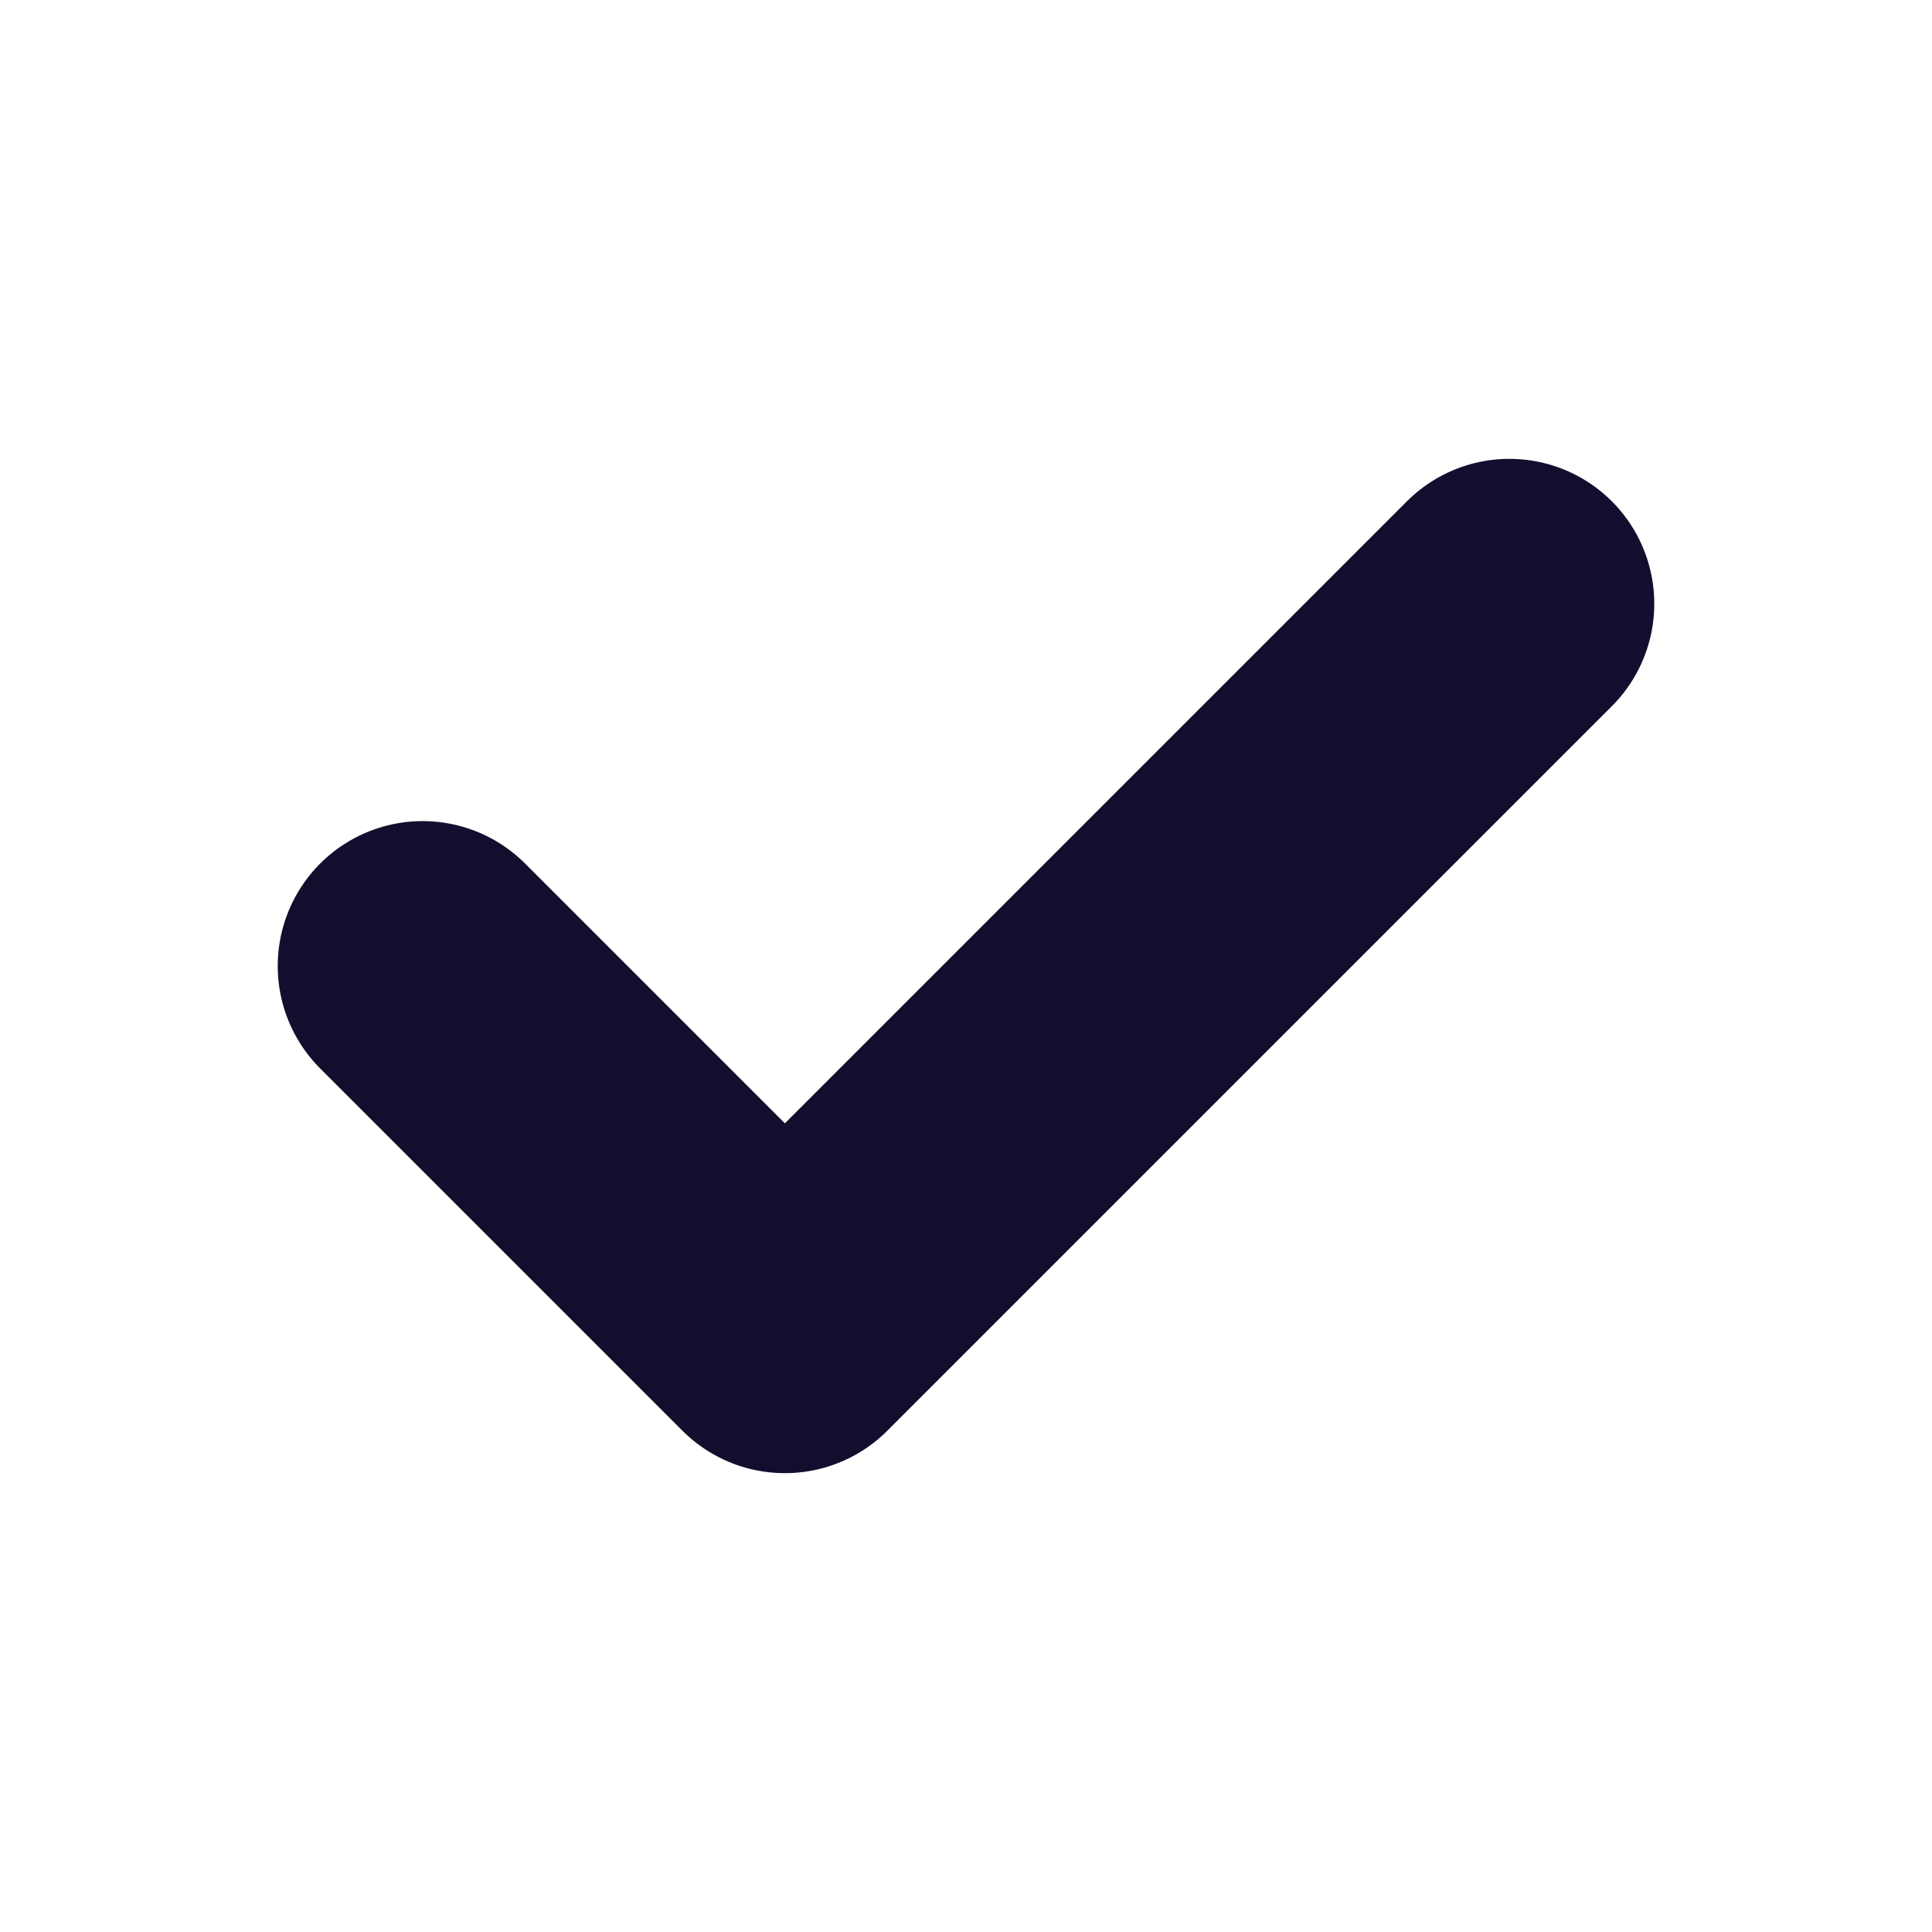
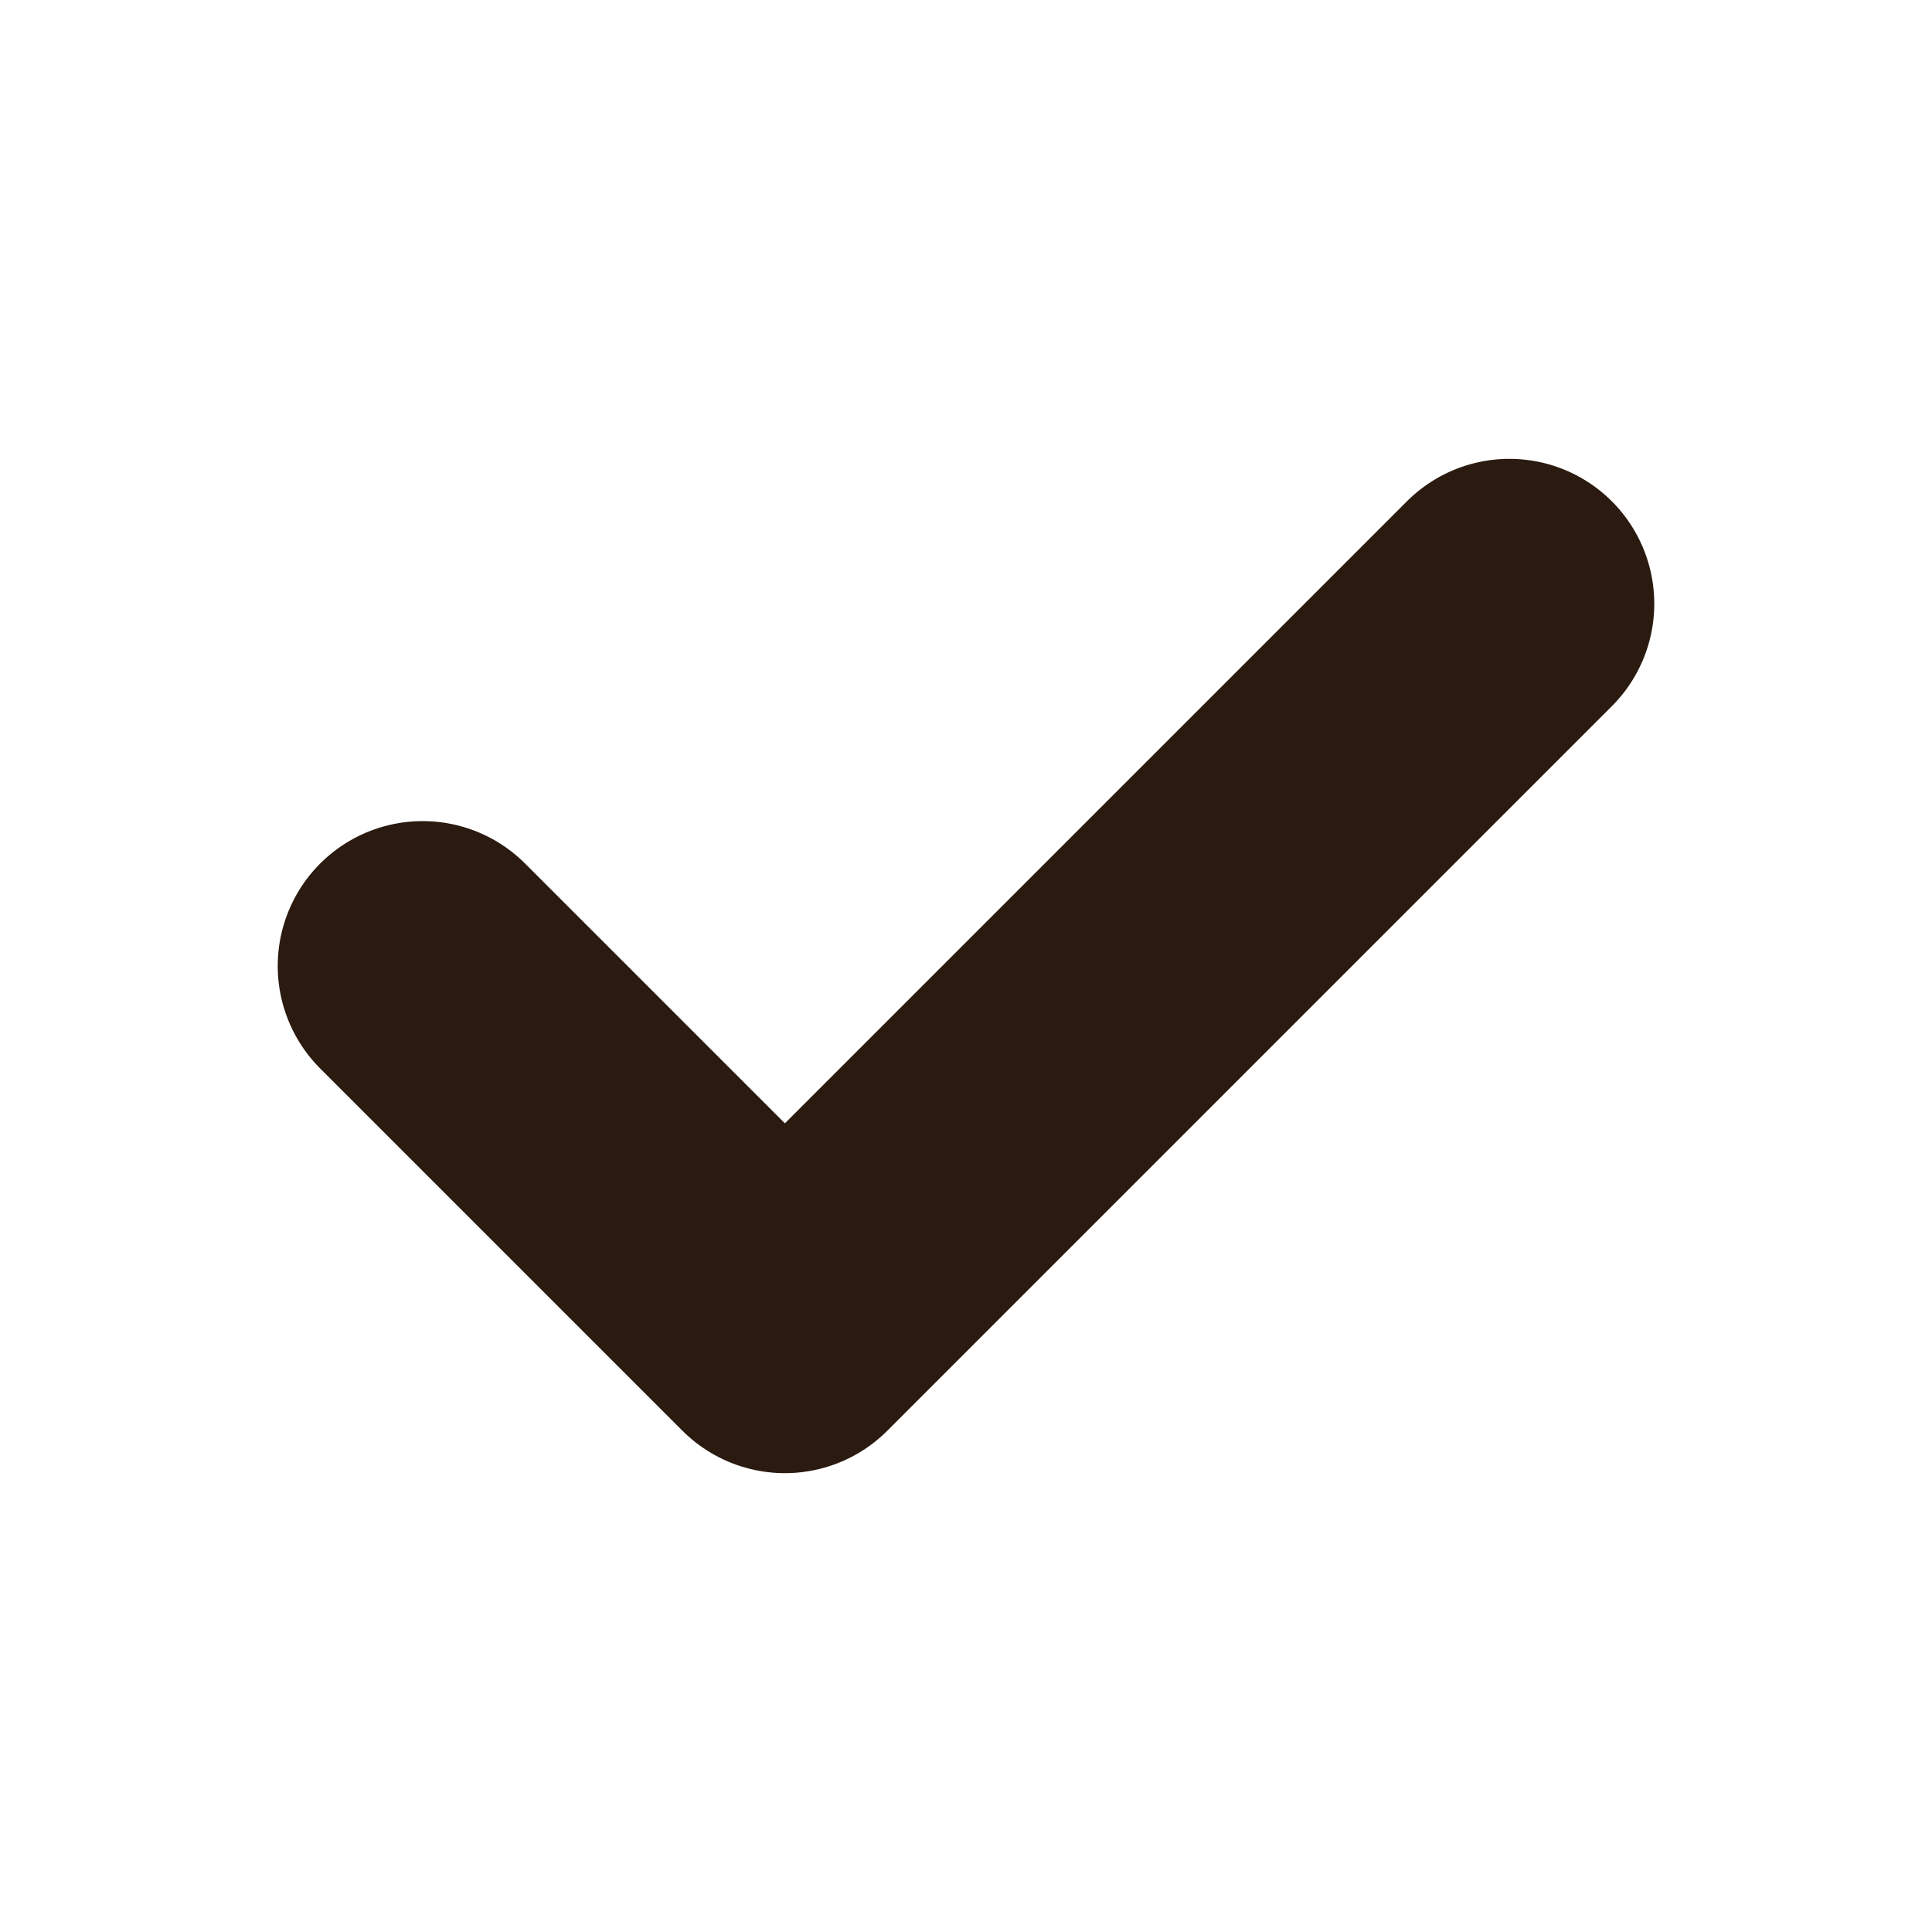
<svg xmlns="http://www.w3.org/2000/svg" width="16" height="16" viewBox="0 0 16 16">
-   <path d="M3.5 8l3 3 6-6" fill="none" stroke="#140d2e" stroke-width="2.4" stroke-linecap="round" stroke-linejoin="round" />
+   <path d="M3.5 8l3 3 6-6" fill="none" stroke="#2a1a10" stroke-width="2.4" stroke-linecap="round" stroke-linejoin="round" />
</svg>
